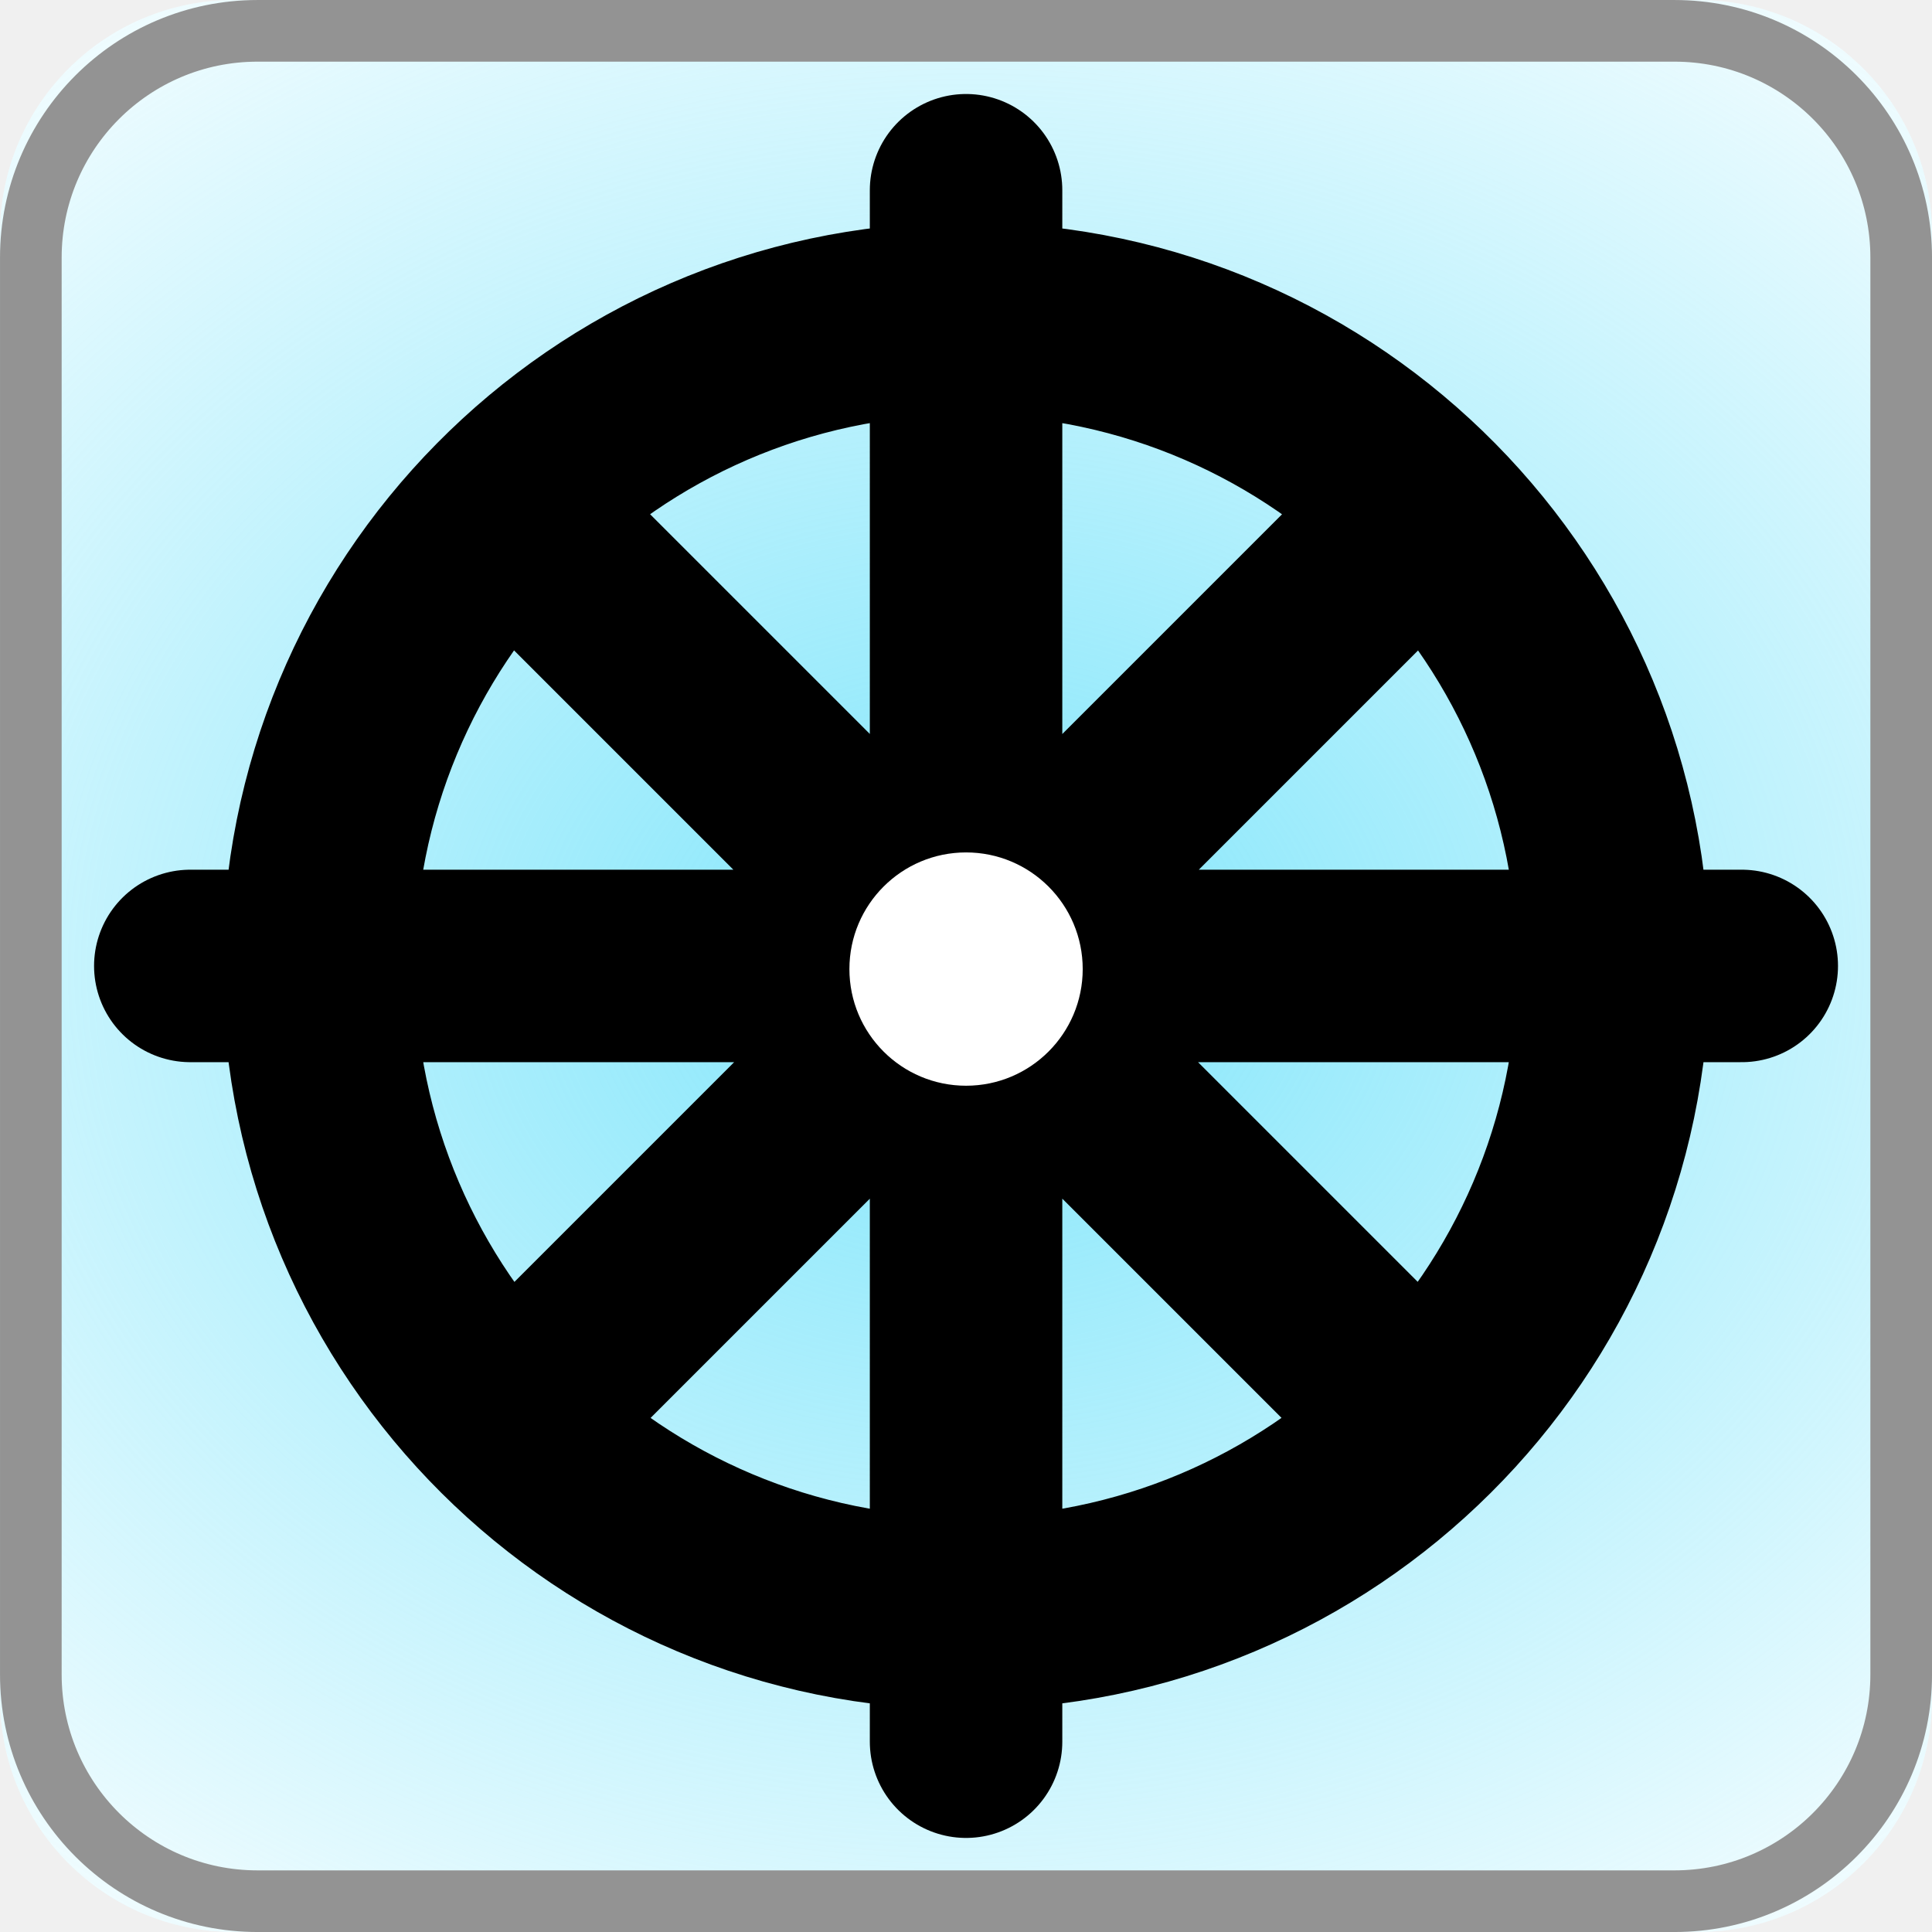
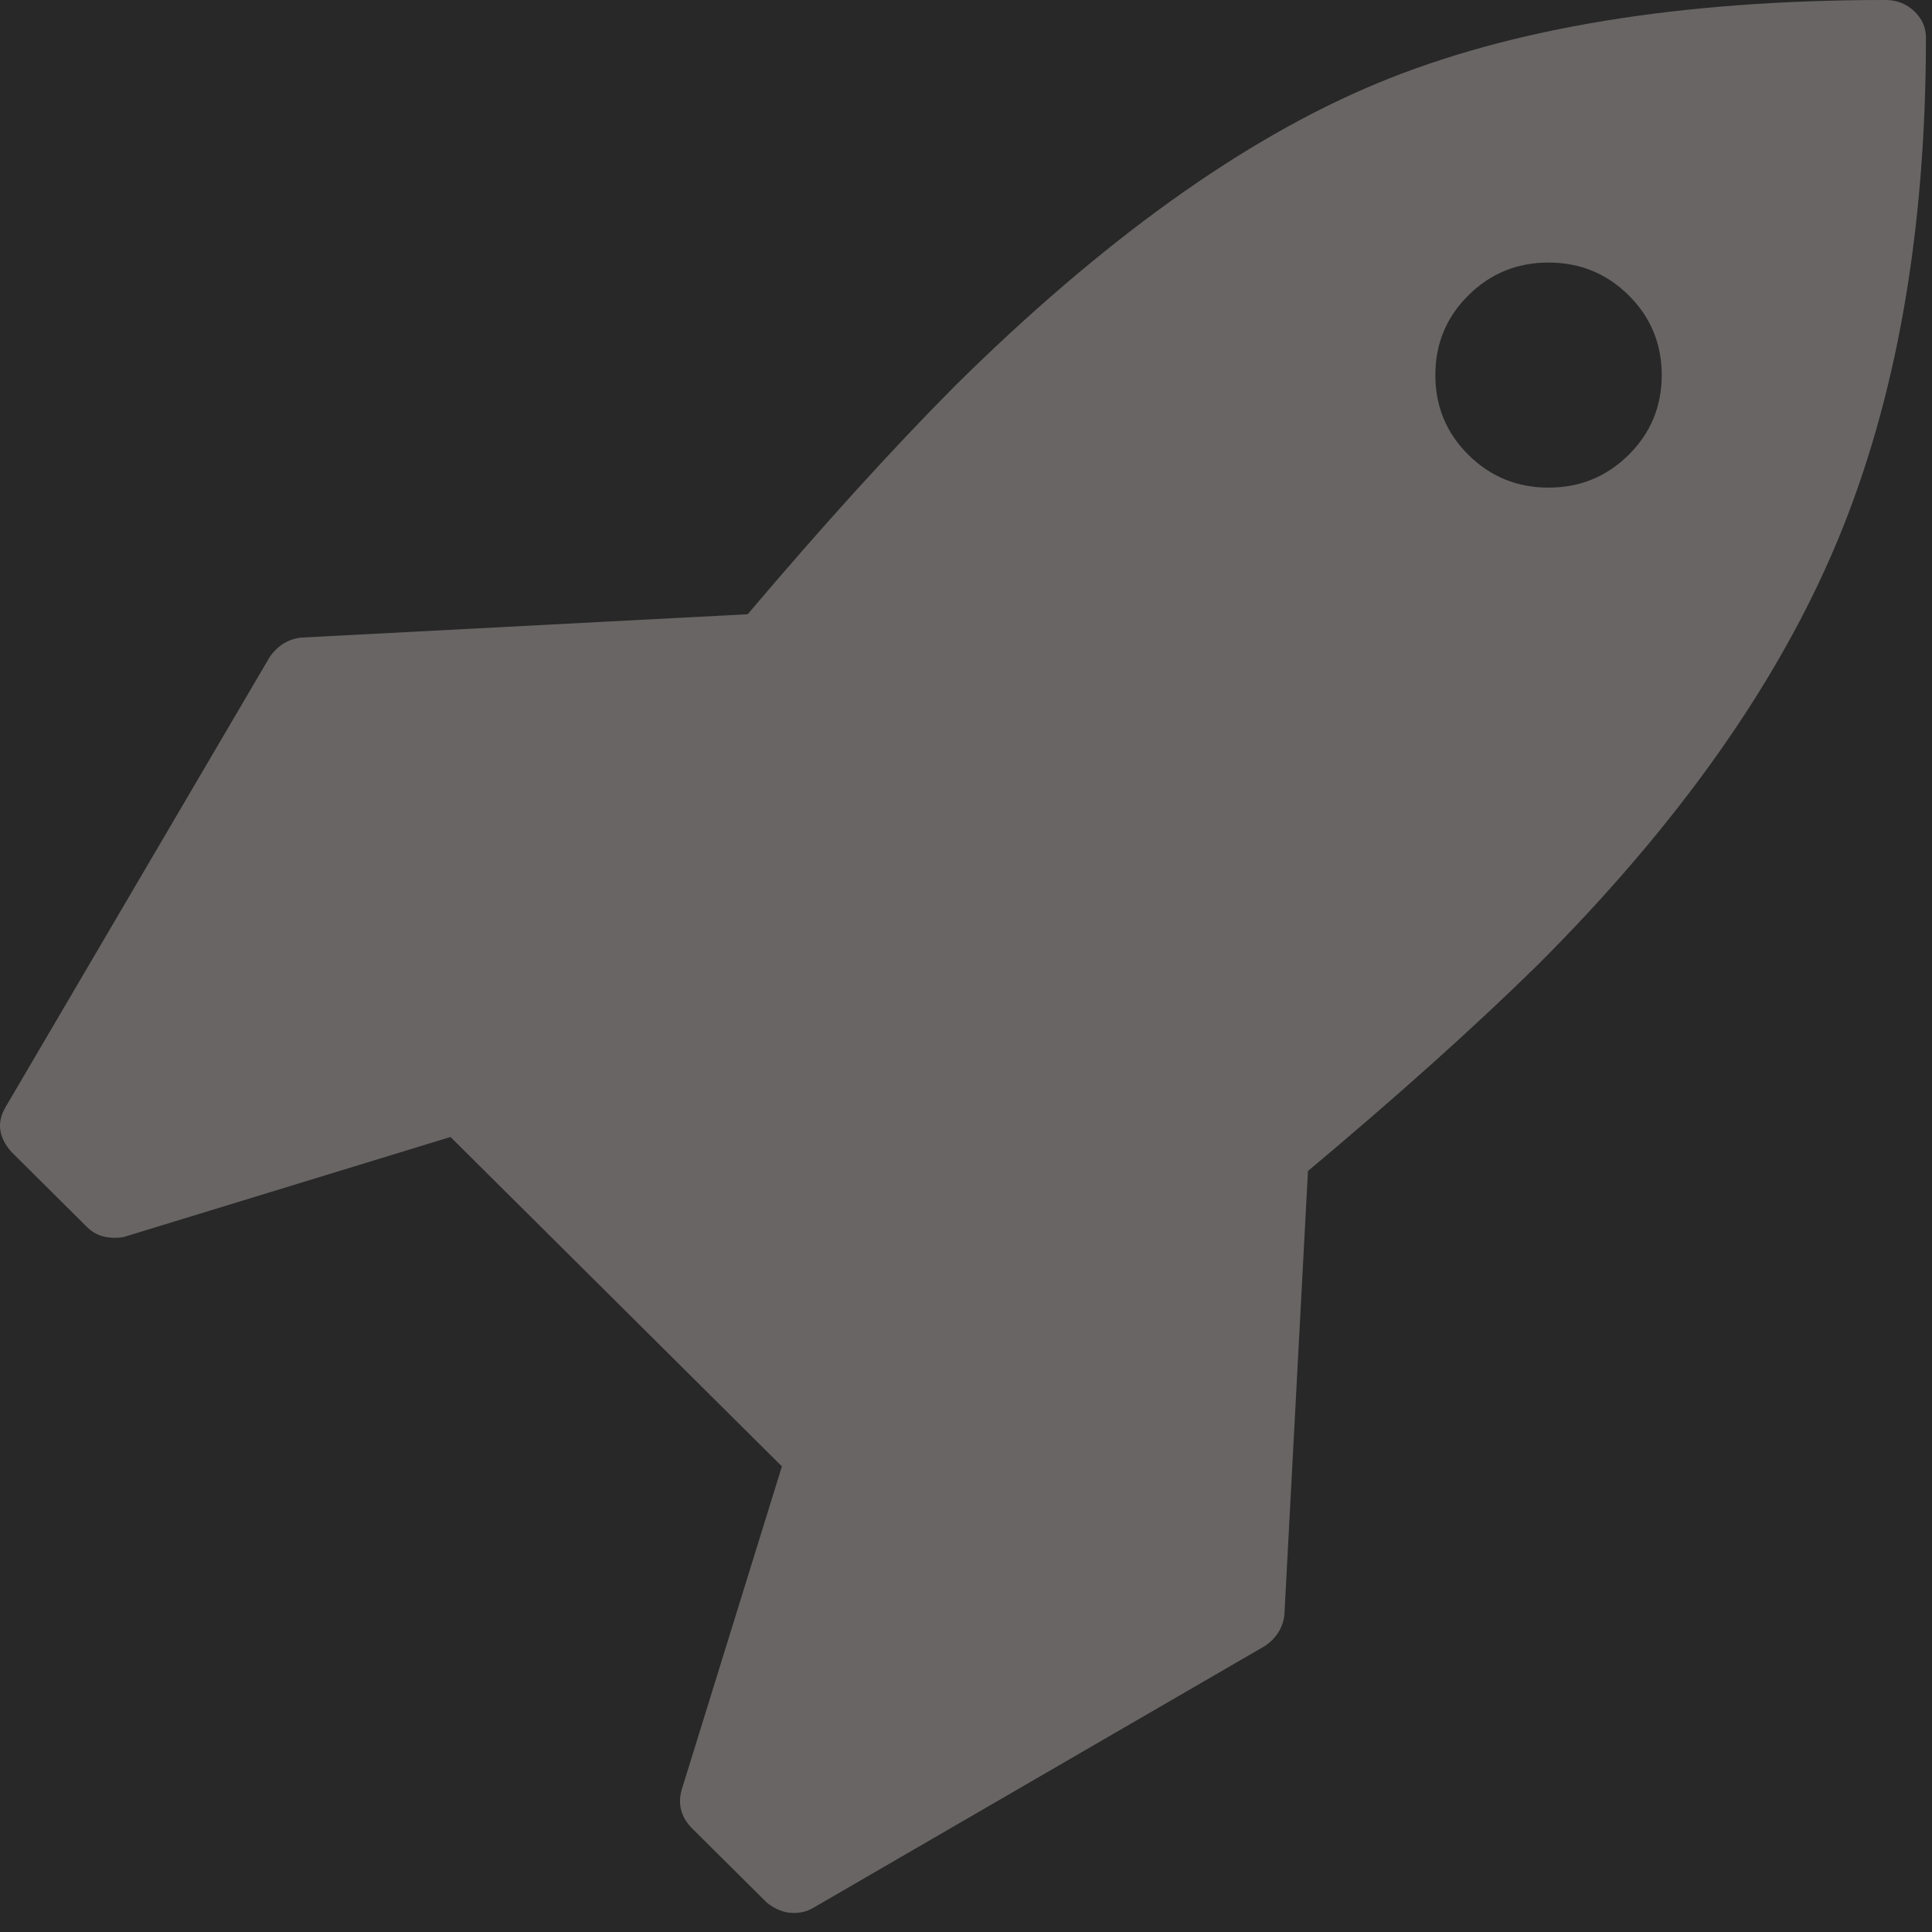
- <svg xmlns="http://www.w3.org/2000/svg" id="svg10643" height="32" width="32" version="1.0">
-   <defs id="defs10645">
-     <radialGradient id="radialGradient4286" gradientUnits="userSpaceOnUse" cy="16" cx="16" gradientTransform="matrix(1.7118,-0.022772,0.018375,1.3813,-11.683,-5.7368)" r="16">
-       <stop id="stop4146" stop-color="#82e6fb" offset="0" />
-       <stop id="stop4148" stop-opacity="0" stop-color="#82e6fb" offset="1" />
-     </radialGradient>
-   </defs>
-   <g id="g43537" style="enable-background:new" transform="translate(-2.5004148e-4,-2.49865e-4)">
-     <rect id="rect4364" style="fill:#ffffff;enable-background:new" transform="scale(1,-1)" ry="3.878" width="32" y="-32" x="0" height="32" />
-     <rect id="rect4366" style="fill:url(#radialGradient4286);enable-background:new" ry="3.878" height="32" width="32" y="0" x="0" />
-     <rect id="rect4426" style="fill:none;stroke:#939393;stroke-width:1.021;stroke-linecap:round;stroke-linejoin:round;enable-background:new" ry="3.755" height="30.979" width="30.979" y="0.511" x="0.511" />
-   </g>
-   <g id="layer1" transform="translate(0.001,-1020.34)">
-     <path id="path3037" d="m 8.755,1029.1 14.491,14.491 m 0,-14.491 -14.491,14.491 m 7.245,-20.1 0,25.697 m -12.849,-12.849 25.697,0 m -12.945,-10.723 a 10.723,10.723 0 1 0 0.193,0" style="fill:none;stroke:#000000;stroke-width:3.188;stroke-linecap:round" />
-     <circle id="circle3039" transform="matrix(0.096606,0,0,0.096606,1.5091,1021.9)" cy="150" cx="150" r="20" style="fill:#ffffff" />
+ <svg xmlns="http://www.w3.org/2000/svg" width="100%" height="100%" viewBox="0 0 28 28" version="1.1" xml:space="preserve" style="fill-rule:evenodd;clip-rule:evenodd;stroke-linejoin:round;stroke-miterlimit:1.414;">
+   <g id="layer1">
+     <rect x="-1.749" y="-2.3" width="32.022" height="32.155" style="fill:#282828;" />
+     <path d="M27.741,0.161c-0.115,-0.107 -0.251,-0.161 -0.411,-0.161c-2.974,0 -5.429,0.402 -7.367,1.206c-1.937,0.804 -3.976,2.265 -6.119,4.383c-0.911,0.917 -1.914,2.022 -3.008,3.313l-6.478,0.339c-0.182,0.023 -0.33,0.114 -0.444,0.272l-3.829,6.524c-0.137,0.226 -0.108,0.447 0.085,0.662l1.094,1.087c0.103,0.102 0.234,0.153 0.393,0.153c0.069,0 0.12,-0.005 0.154,-0.017l4.718,-1.444l4.803,4.774l-1.453,4.688c-0.057,0.204 -0.011,0.385 0.137,0.544l1.094,1.087c0.125,0.102 0.256,0.153 0.393,0.153c0.103,0 0.194,-0.023 0.273,-0.068l6.564,-3.806c0.16,-0.113 0.251,-0.26 0.274,-0.441l0.342,-6.438c1.299,-1.088 2.41,-2.084 3.333,-2.99c2.029,-2.028 3.473,-4.069 4.333,-6.124c0.86,-2.056 1.29,-4.494 1.29,-7.313c0,-0.147 -0.057,-0.275 -0.171,-0.383Zm-4.136,6.43c-0.319,0.317 -0.707,0.476 -1.163,0.476c-0.455,0 -0.843,-0.159 -1.162,-0.476c-0.319,-0.317 -0.478,-0.702 -0.478,-1.155c0,-0.453 0.159,-0.838 0.478,-1.155c0.319,-0.317 0.707,-0.476 1.162,-0.476c0.456,0 0.844,0.159 1.163,0.476c0.319,0.317 0.478,0.702 0.478,1.155c0,0.453 -0.159,0.838 -0.478,1.155Z" style="fill:#696565;fill-rule:nonzero;" />
  </g>
</svg>
